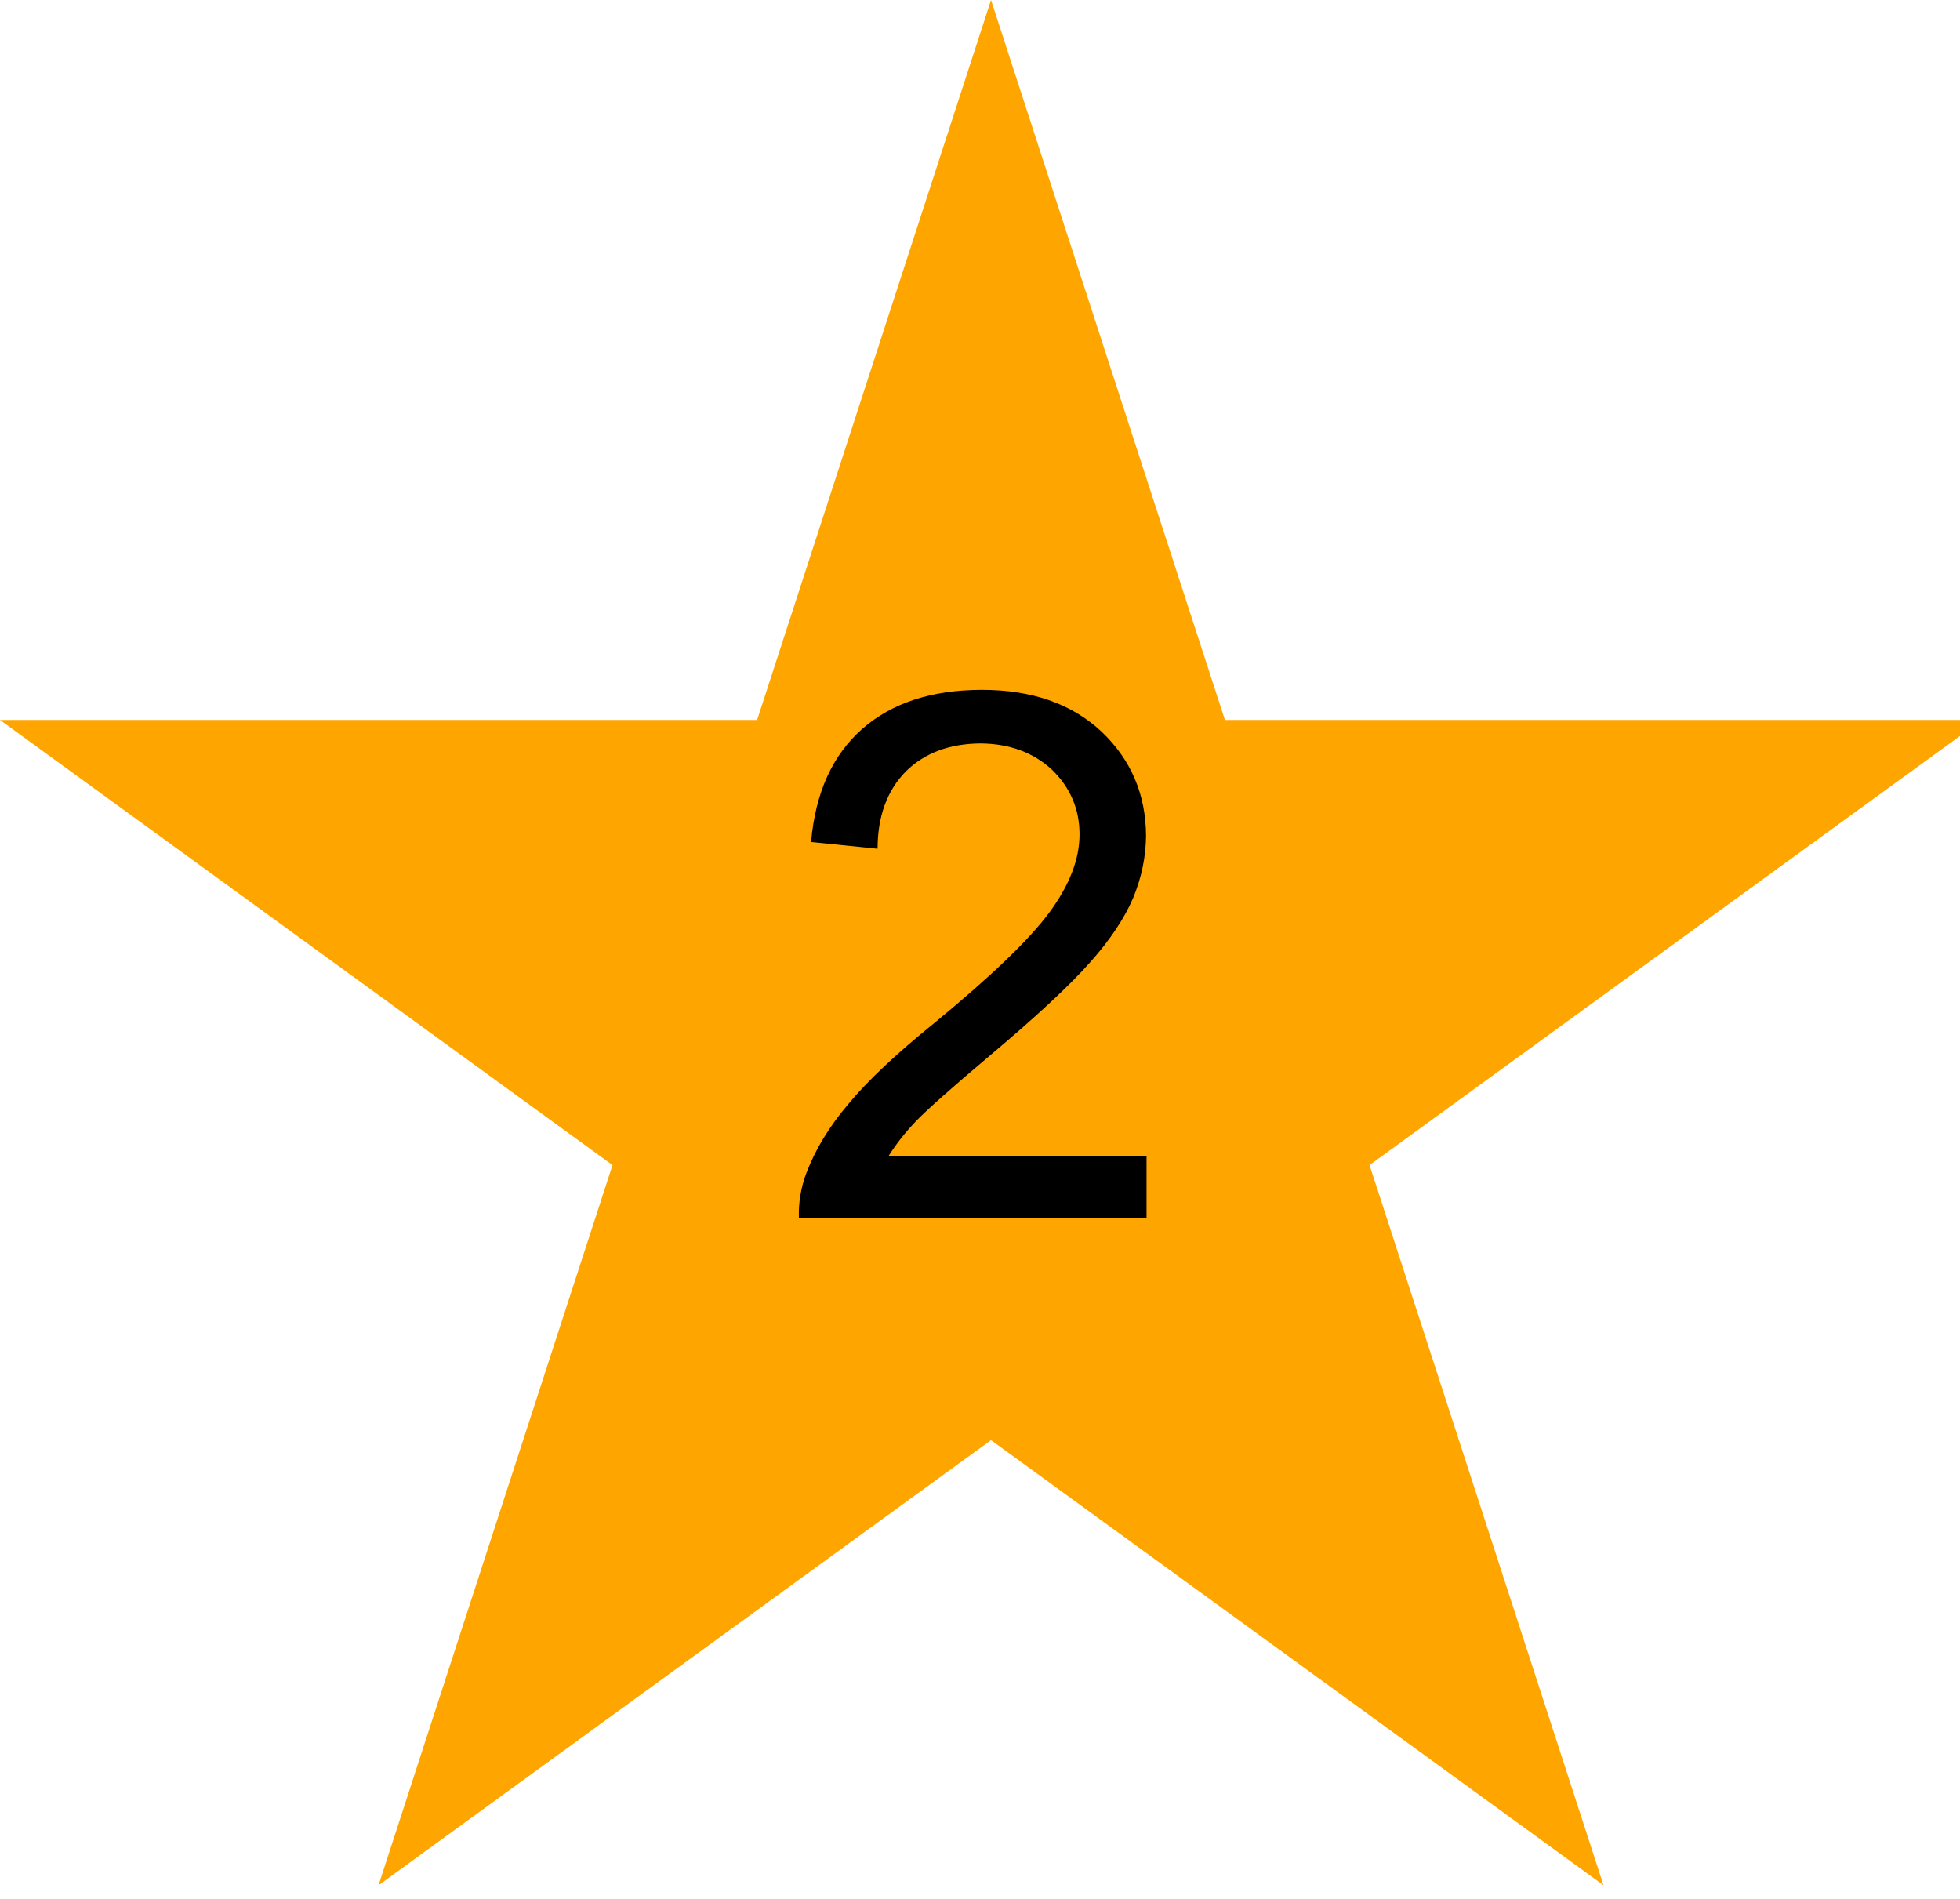
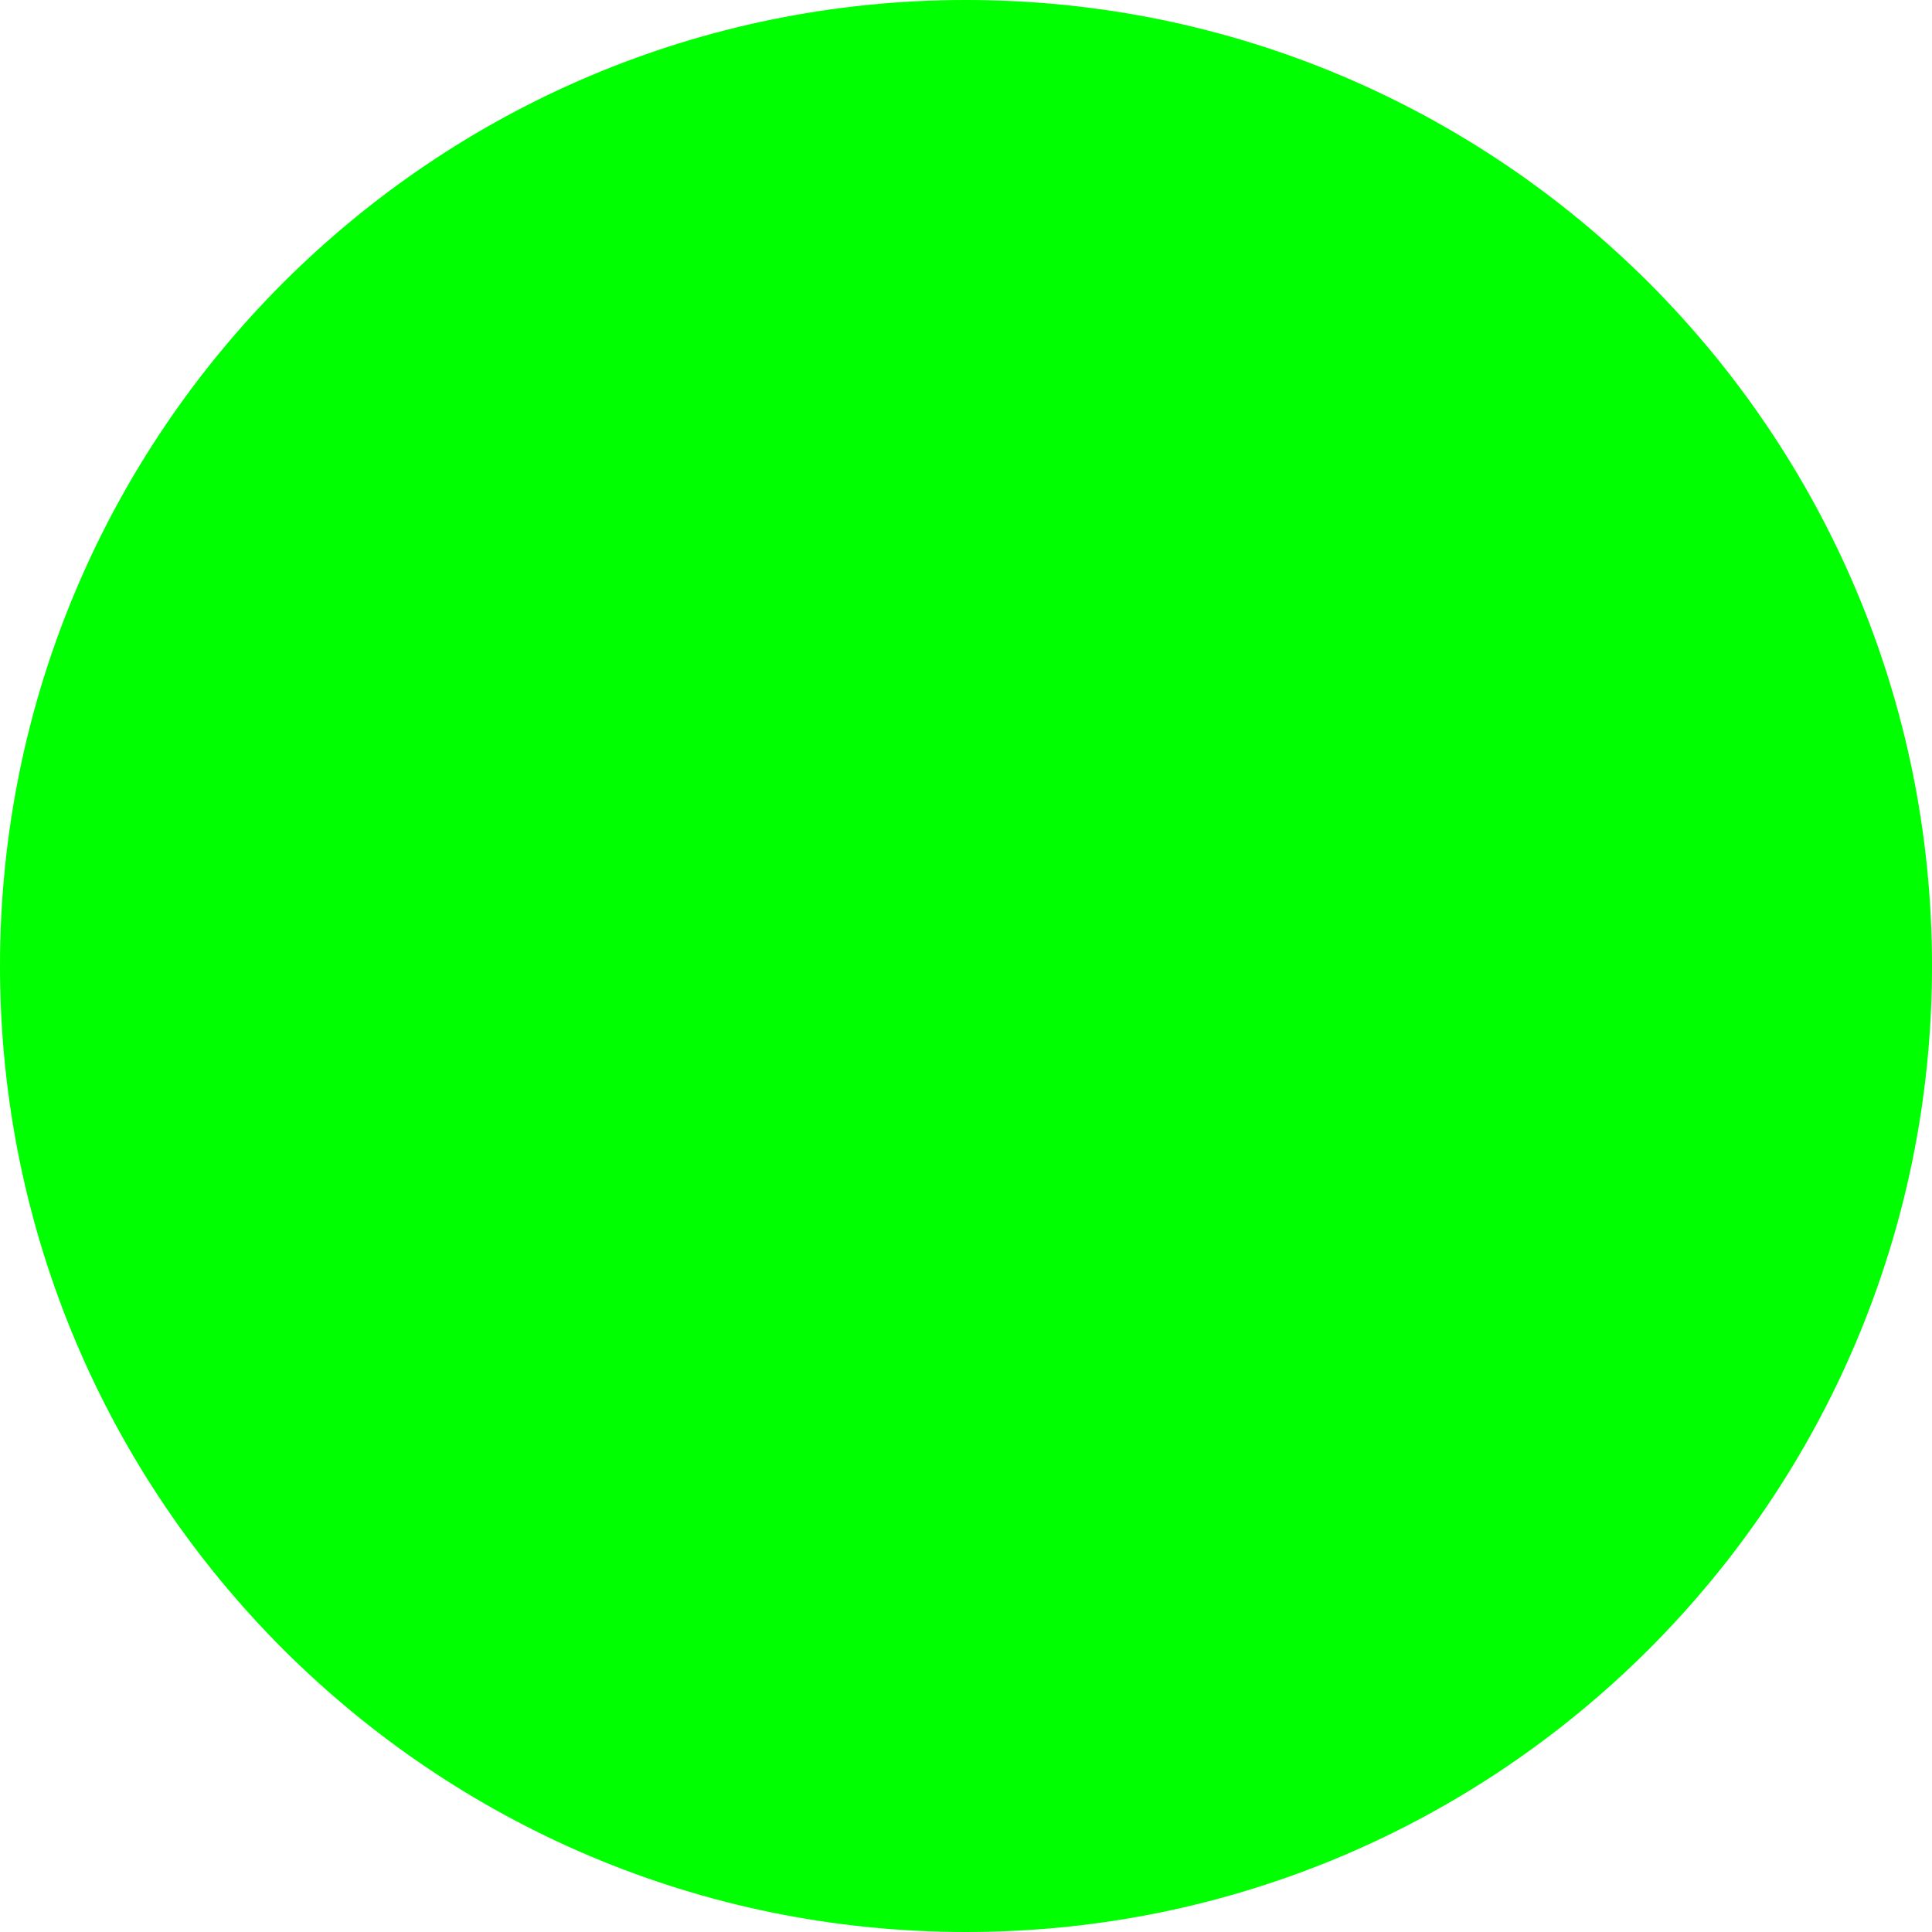
- <svg xmlns="http://www.w3.org/2000/svg" xmlns:xlink="http://www.w3.org/1999/xlink" width="32pt" height="31pt" viewBox="0 0 32 31" version="1.1">
-   <defs>
-     <g>
-       <symbol overflow="visible" id="glyph0-0">
-         <path style="stroke:none;" d="M 1.5 0 L 1.5 -7.5 L 7.5 -7.5 L 7.5 0 Z M 1.688 -0.188 L 7.312 -0.188 L 7.312 -7.312 L 1.688 -7.312 Z M 1.688 -0.188 " />
-       </symbol>
-       <symbol overflow="visible" id="glyph0-1">
-         <path style="stroke:none;" d="M 6.039 -1.016 L 6.039 0 L 0.363 0 C 0.355 -0.254 0.395 -0.496 0.484 -0.734 C 0.629 -1.117 0.859 -1.5 1.18 -1.875 C 1.492 -2.25 1.953 -2.684 2.562 -3.176 C 3.492 -3.941 4.125 -4.547 4.453 -4.992 C 4.781 -5.438 4.945 -5.859 4.945 -6.266 C 4.945 -6.68 4.793 -7.031 4.496 -7.32 C 4.191 -7.602 3.805 -7.746 3.328 -7.75 C 2.82 -7.746 2.414 -7.594 2.109 -7.293 C 1.805 -6.984 1.648 -6.562 1.648 -6.031 L 0.562 -6.141 C 0.633 -6.945 0.91 -7.559 1.398 -7.988 C 1.879 -8.41 2.531 -8.625 3.352 -8.625 C 4.172 -8.625 4.824 -8.395 5.309 -7.938 C 5.789 -7.48 6.027 -6.914 6.031 -6.242 C 6.027 -5.895 5.957 -5.559 5.82 -5.227 C 5.676 -4.891 5.441 -4.539 5.117 -4.176 C 4.789 -3.805 4.25 -3.301 3.492 -2.664 C 2.859 -2.129 2.453 -1.77 2.273 -1.582 C 2.094 -1.395 1.945 -1.203 1.828 -1.016 Z M 6.039 -1.016 " />
-       </symbol>
-     </g>
-   </defs>
-   <g id="surface2935706">
-     <path style=" stroke:none;fill-rule:nonzero;fill:rgb(100%,64.706%,0%);fill-opacity:1;" d="M 6.18 30.777 C 6.18 30.777 32.359 11.754 32.359 11.754 C 32.359 11.754 0 11.754 0 11.754 C 0 11.754 26.18 30.777 26.18 30.777 C 26.18 30.777 16.18 0 16.18 0 C 16.18 0 6.18 30.777 6.18 30.777 Z M 6.18 30.777 " />
-     <g style="fill:rgb(0%,0%,0%);fill-opacity:1;">
-       <use xlink:href="#glyph0-1" x="12.68" y="19.887" />
-     </g>
+ <svg xmlns="http://www.w3.org/2000/svg" width="100pt" height="100pt" viewBox="0 0 100 100" version="1.1">
+   <g id="surface83">
+     <path style=" stroke:none;fill-rule:evenodd;fill:rgb(0%,100%,0%);fill-opacity:1;" d="M 100 50 C 100 77.613 77.613 100 50 100 C 22.387 100 0 77.613 0 50 C 0 22.387 22.387 0 50 0 C 77.613 0 100 22.387 100 50 Z M 100 50 " />
  </g>
</svg>
